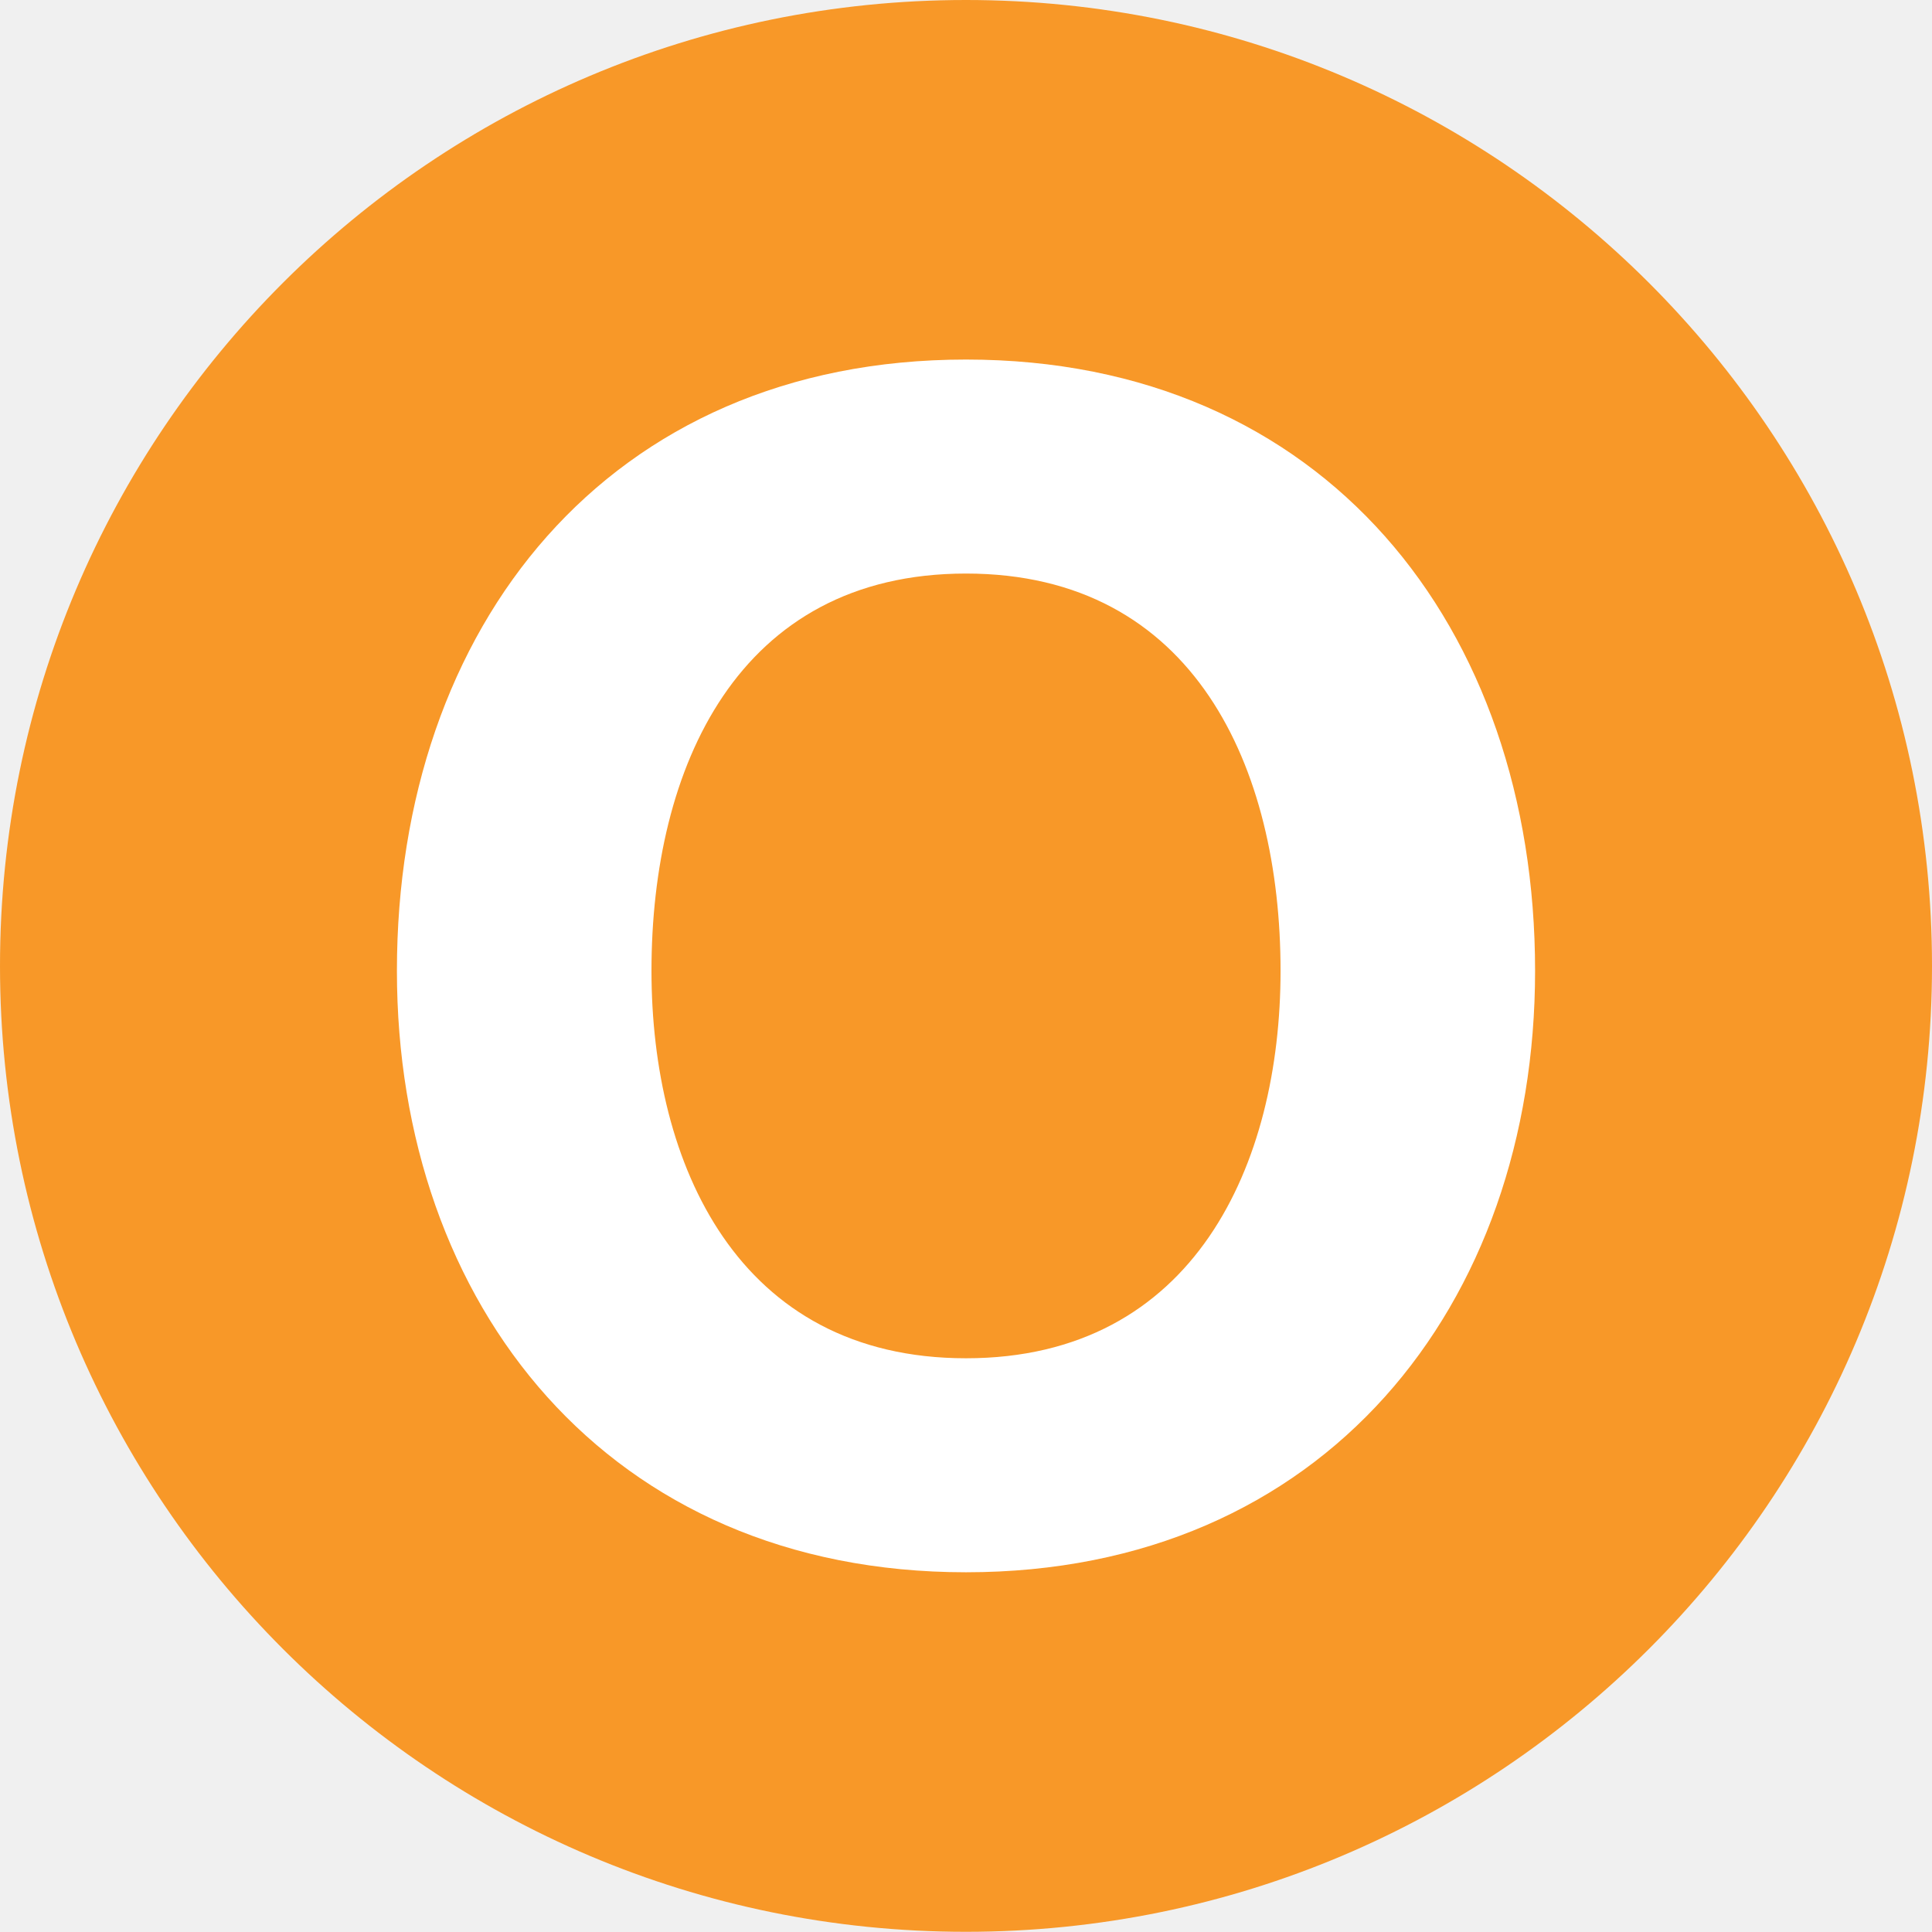
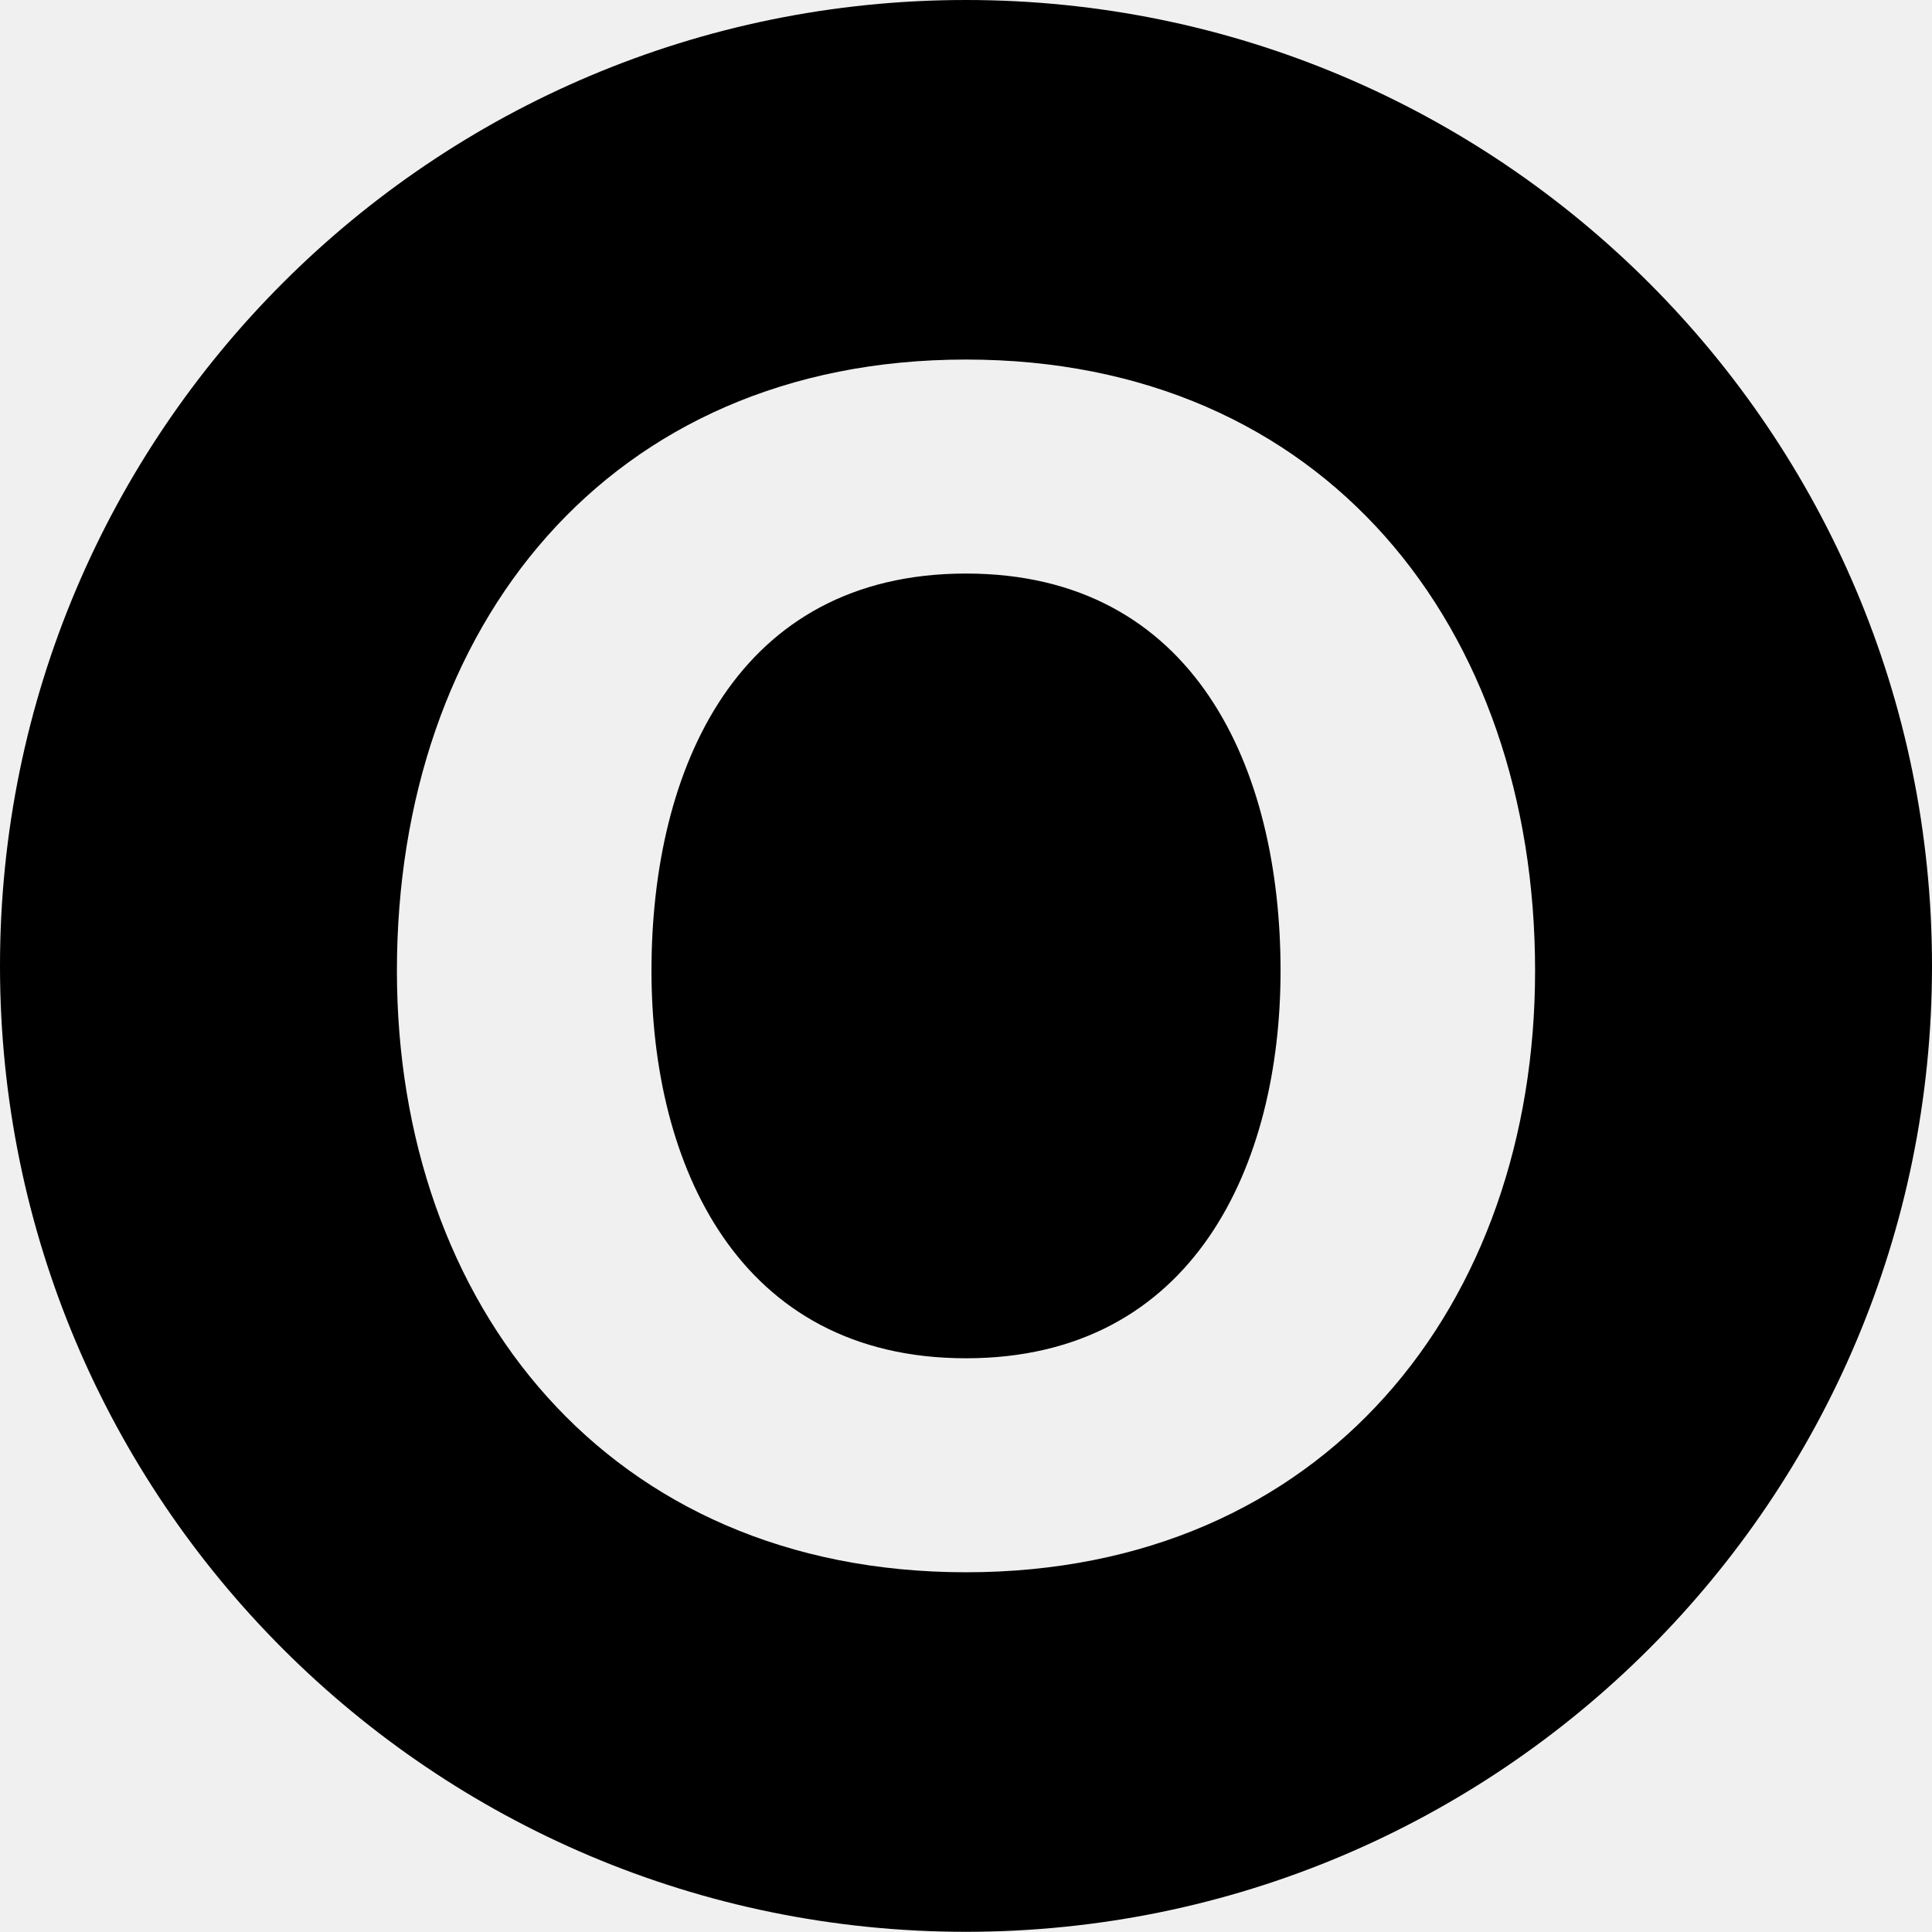
- <svg xmlns="http://www.w3.org/2000/svg" width="100%" height="100%" viewBox="0 0 493 493" version="1.1" xml:space="preserve" style="fill-rule:evenodd;clip-rule:evenodd;stroke-linejoin:round;stroke-miterlimit:2;">
-   <g transform="matrix(0,-8.33333,-8.33333,0,246.517,-0.025)">
-     <path d="M-29.582,-29.578C-45.915,-29.578 -59.157,-16.327 -59.157,0.005C-59.157,16.341 -45.915,29.582 -29.582,29.582C-13.24,29.582 -0.003,16.341 -0.003,0.005C-0.003,-16.327 -13.24,-29.578 -29.582,-29.578" style="fill:rgb(248,152,40);fill-rule:nonzero;" />
-   </g>
-   <g transform="matrix(8.33333,0,0,8.33333,246.5,146.356)">
-     <path d="M0,24.029C7.001,24.029 9.632,18.071 9.632,12.164C9.632,5.958 7.001,0 0,0C-7,0 -9.631,5.958 -9.631,12.164C-9.631,18.071 -7,24.029 0,24.029M0,-6.553C10.973,-6.553 17.426,1.638 17.426,12.164C17.426,22.39 10.973,30.582 0,30.582C-10.971,30.582 -17.426,22.39 -17.426,12.164C-17.426,1.638 -10.971,-6.553 0,-6.553" style="fill:white;fill-rule:nonzero;" />
-   </g>
+ <svg xmlns="http://www.w3.org/2000/svg" width="100%" height="100%" viewBox="0 0 493 493" version="1.1" xml:space="preserve" style="fill-rule:evenodd;clip-rule:evenodd;stroke-linejoin:round;stroke-miterlimit:2;" id="svg10">
+   <defs id="defs14">
+         
+     
+         
+     </defs>
+   <path style="fill:#000000;fill-rule:nonzero;stroke-width:8.333" d="M 246.475 0 C 110.341 0 0 110.309 0 246.492 C 0 382.6 110.341 492.949 246.475 492.949 C 382.575 492.949 493 382.6 493 246.492 C 493 110.309 382.575 0 246.475 0 z M 246.5 91.748 C 337.942 91.748 391.717 160.006 391.717 247.723 C 391.717 332.939 337.942 401.205 246.5 401.205 C 155.075 401.205 101.283 332.939 101.283 247.723 C 101.283 160.006 155.075 91.748 246.5 91.748 z M 246.5 146.355 C 188.167 146.355 166.242 196.006 166.242 247.723 C 166.242 296.948 188.167 346.598 246.5 346.598 C 304.842 346.598 326.768 296.948 326.768 247.723 C 326.768 196.006 304.842 146.355 246.5 146.355 z " id="path2" />
</svg>
